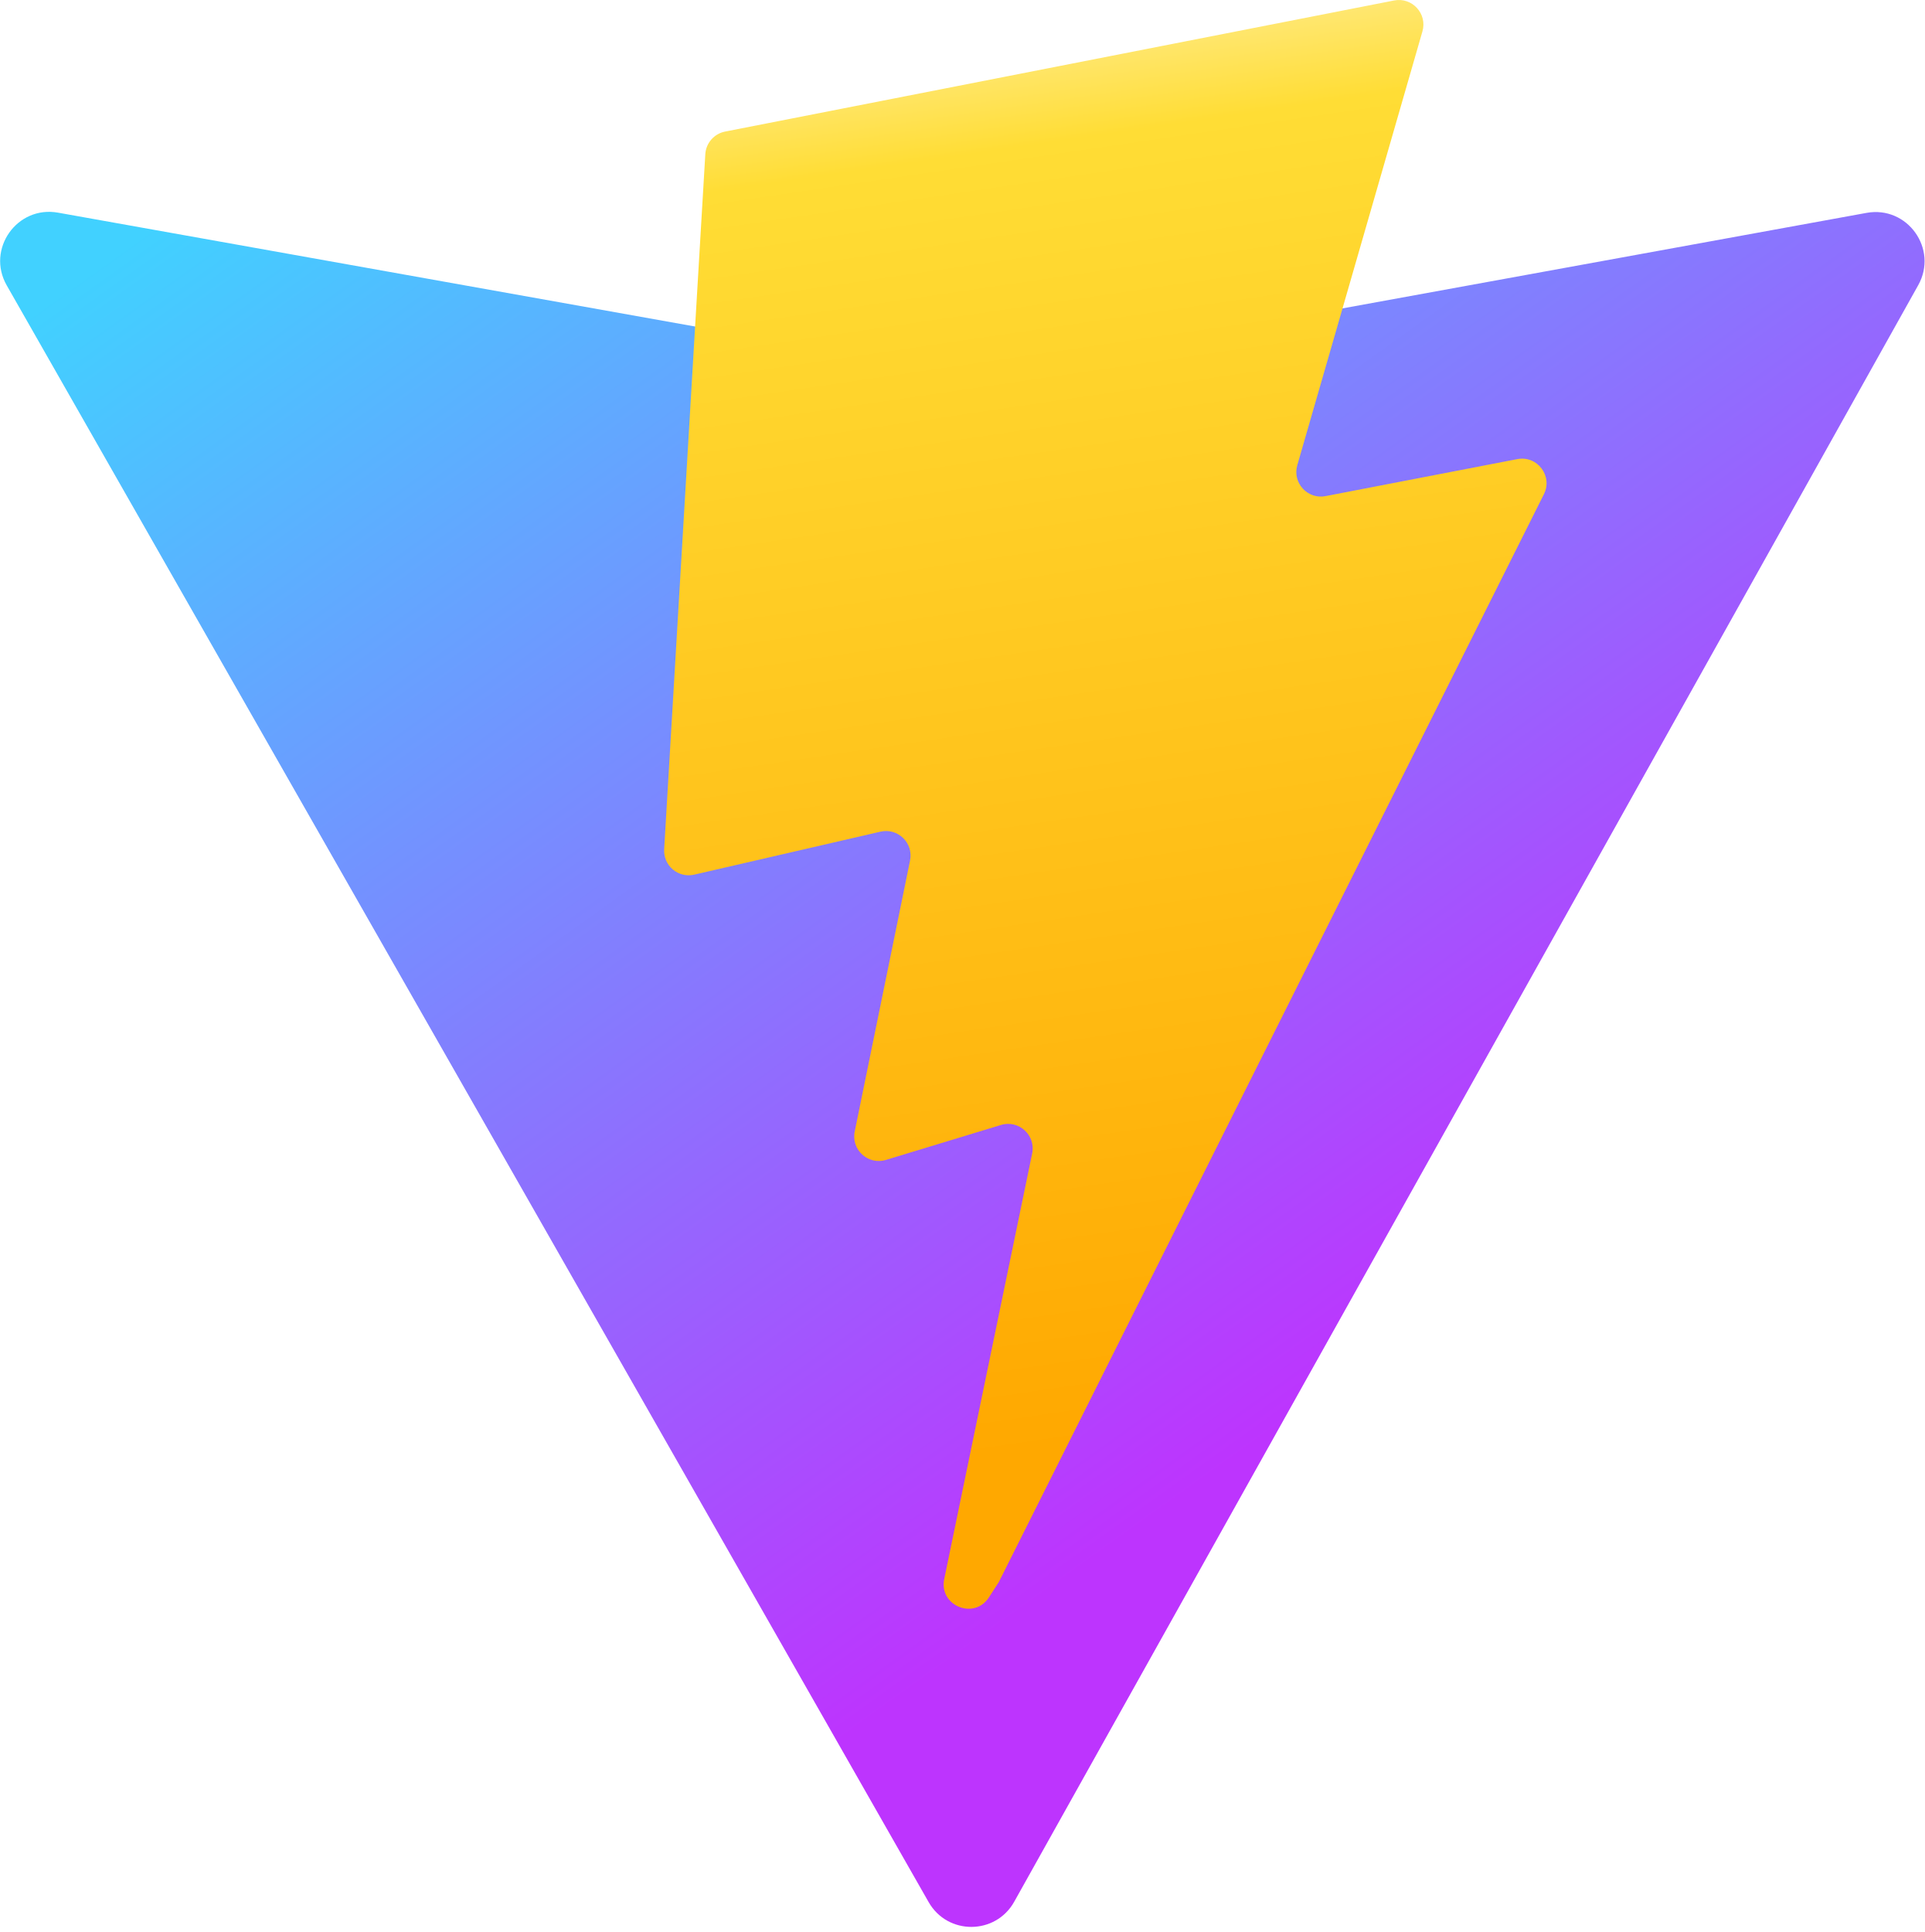
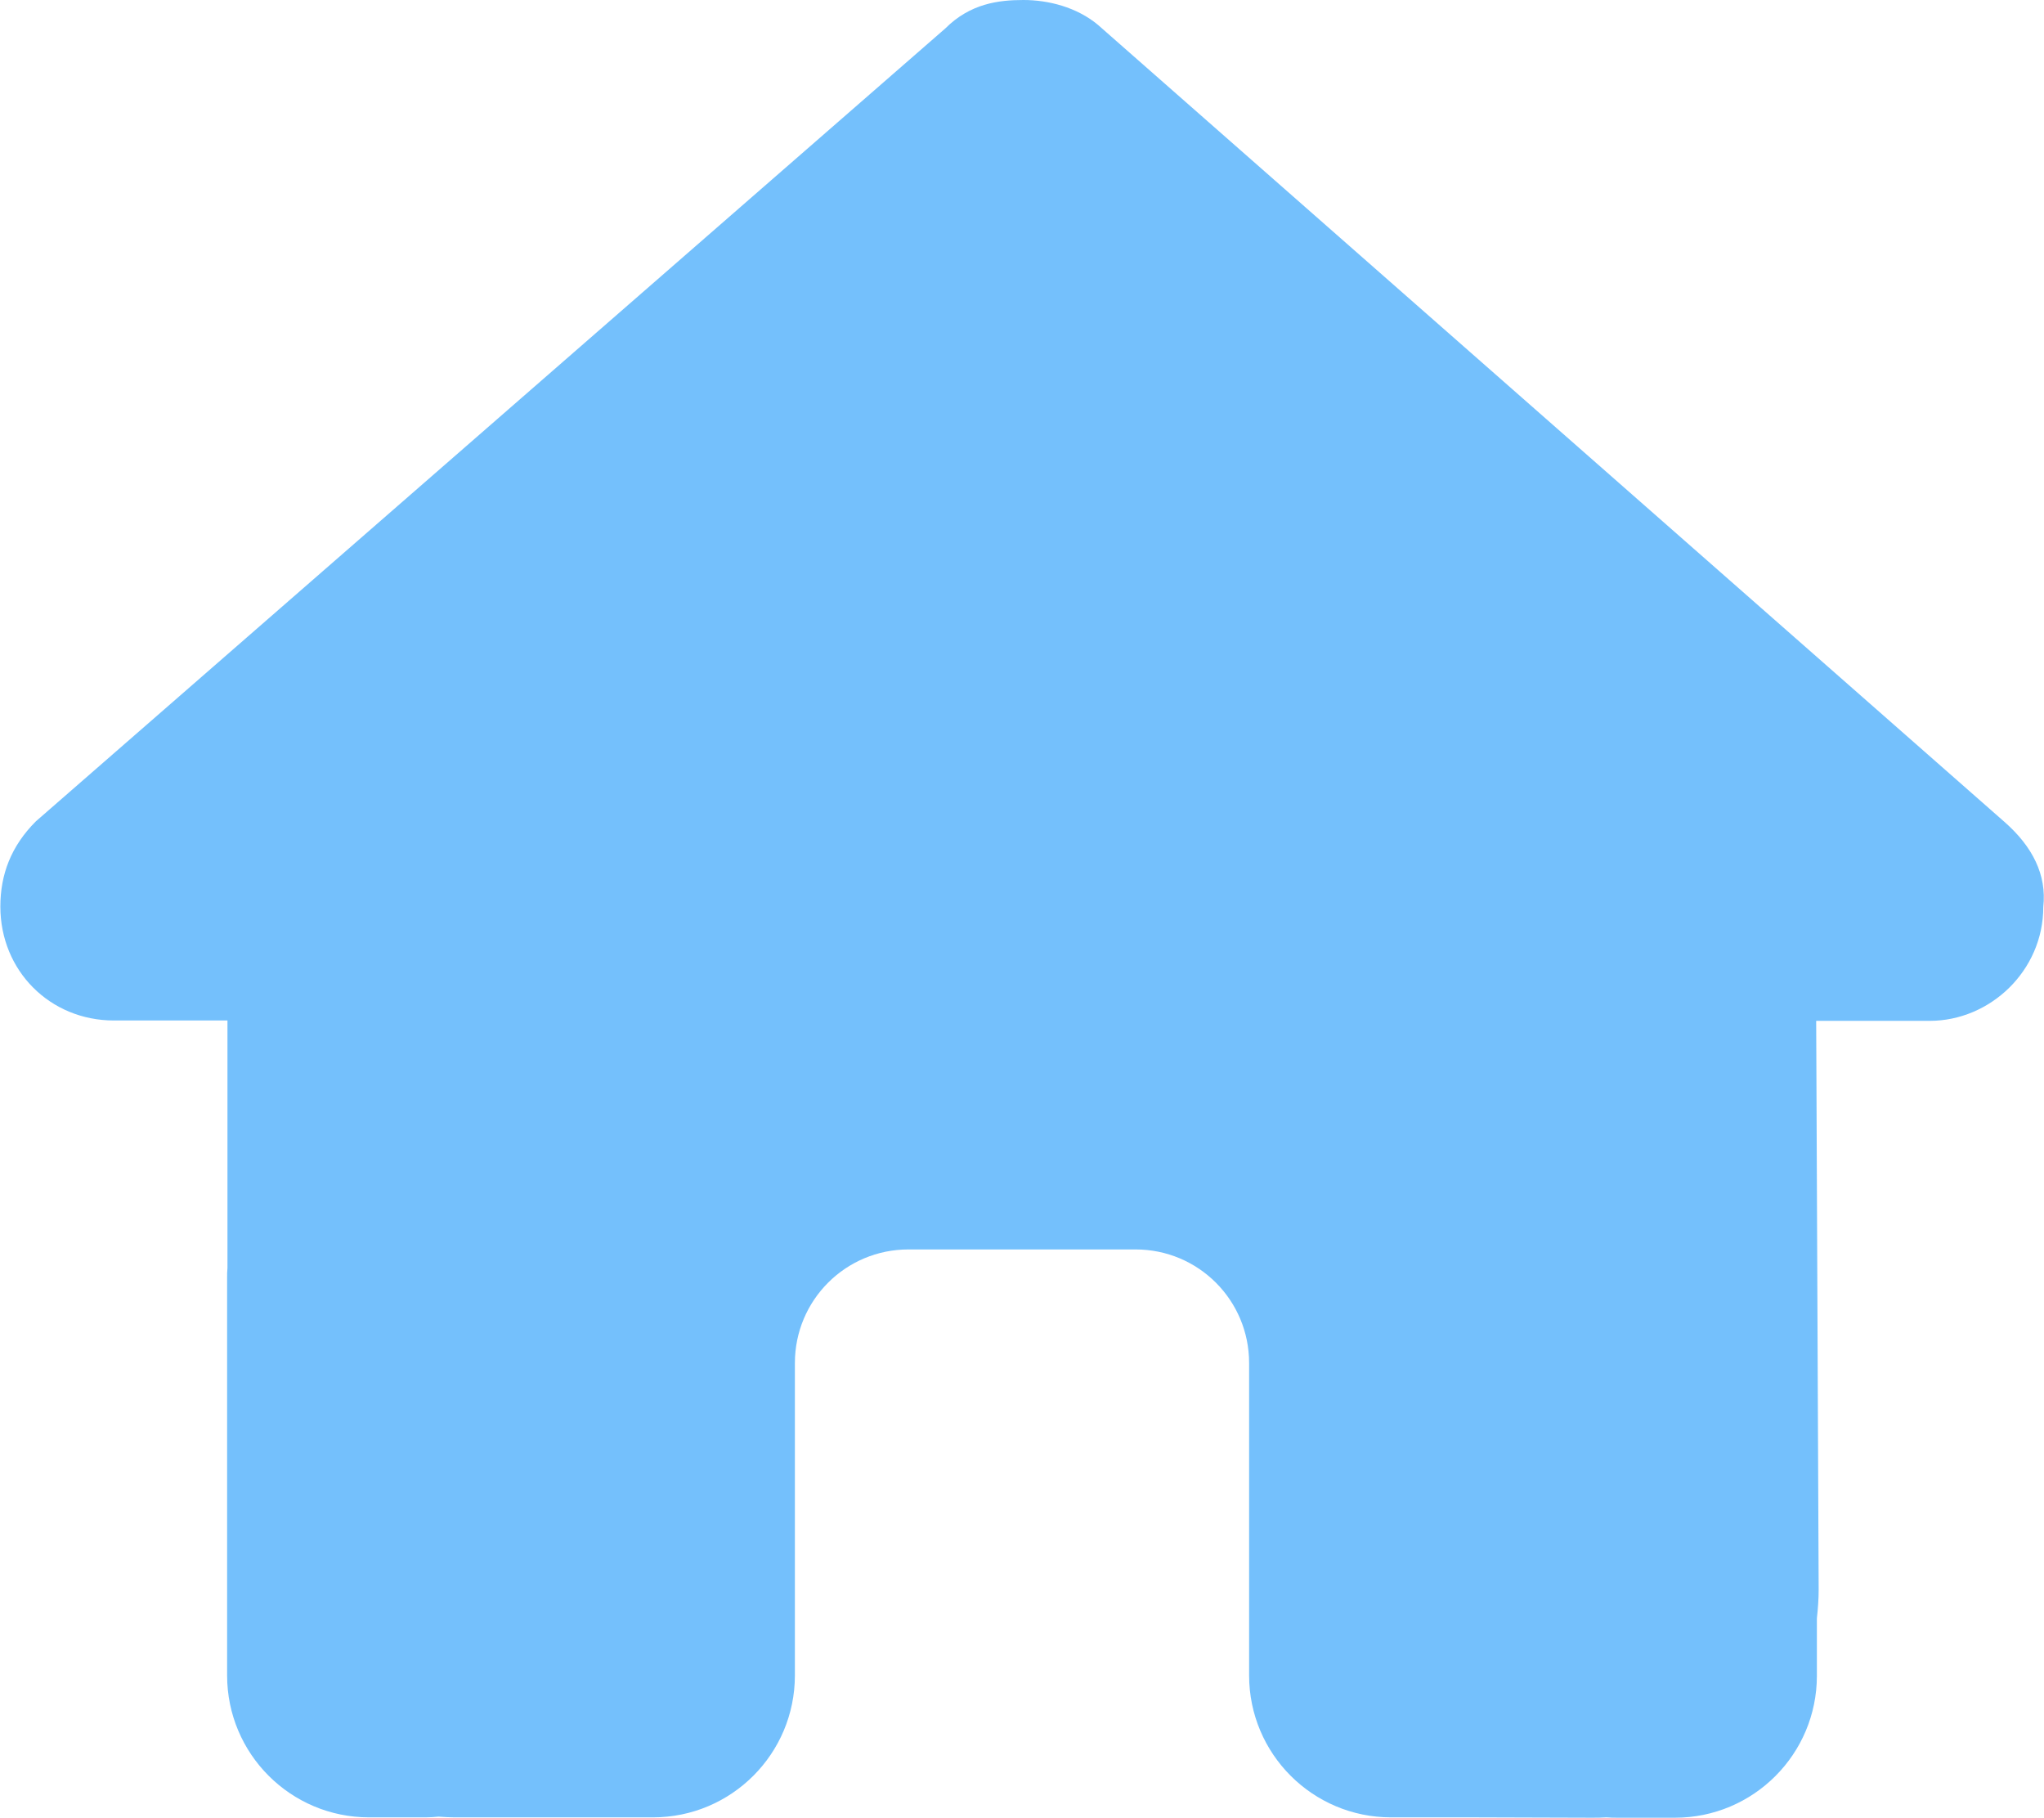
- <svg xmlns="http://www.w3.org/2000/svg" aria-hidden="true" role="img" class="iconify iconify--logos" width="31.88" height="32" preserveAspectRatio="xMidYMid meet" viewBox="0 0 256 257">
-   <defs>
-     <linearGradient id="IconifyId1813088fe1fbc01fb466" x1="-.828%" x2="57.636%" y1="7.652%" y2="78.411%">
-       <stop offset="0%" stop-color="#41D1FF" />
-       <stop offset="100%" stop-color="#BD34FE" />
-     </linearGradient>
-     <linearGradient id="IconifyId1813088fe1fbc01fb467" x1="43.376%" x2="50.316%" y1="2.242%" y2="89.03%">
-       <stop offset="0%" stop-color="#FFEA83" />
-       <stop offset="8.333%" stop-color="#FFDD35" />
-       <stop offset="100%" stop-color="#FFA800" />
-     </linearGradient>
-   </defs>
-   <path fill="url(#IconifyId1813088fe1fbc01fb466)" d="M255.153 37.938L134.897 252.976c-2.483 4.44-8.862 4.466-11.382.048L.875 37.958c-2.746-4.814 1.371-10.646 6.827-9.67l120.385 21.517a6.537 6.537 0 0 0 2.322-.004l117.867-21.483c5.438-.991 9.574 4.796 6.877 9.62Z" />
-   <path fill="url(#IconifyId1813088fe1fbc01fb467)" d="M185.432.063L96.44 17.501a3.268 3.268 0 0 0-2.634 3.014l-5.474 92.456a3.268 3.268 0 0 0 3.997 3.378l24.777-5.718c2.318-.535 4.413 1.507 3.936 3.838l-7.361 36.047c-.495 2.426 1.782 4.5 4.151 3.78l15.304-4.649c2.372-.72 4.652 1.36 4.15 3.788l-11.698 56.621c-.732 3.542 3.979 5.473 5.943 2.437l1.313-2.028l72.516-144.72c1.215-2.423-.88-5.186-3.54-4.672l-25.505 4.922c-2.396.462-4.435-1.77-3.759-4.114l16.646-57.705c.677-2.35-1.37-4.583-3.769-4.113Z" />
+ <svg xmlns="http://www.w3.org/2000/svg" viewBox="0 0 576 512">
+   <path fill="#74C0FC" d="M575.8 255.5c0 18-15 32.1-32 32.1l-32 0 .7 160.2c0 2.7-.2 5.4-.5 8.1l0 16.2c0 22.1-17.9 40-40 40l-16 0c-1.1 0-2.2 0-3.3-.1c-1.4 .1-2.8 .1-4.2 .1L416 512l-24 0c-22.1 0-40-17.9-40-40l0-24 0-64c0-17.7-14.3-32-32-32l-64 0c-17.7 0-32 14.3-32 32l0 64 0 24c0 22.1-17.9 40-40 40l-24 0-31.9 0c-1.5 0-3-.1-4.5-.2c-1.2 .1-2.4 .2-3.6 .2l-16 0c-22.1 0-40-17.9-40-40l0-112c0-.9 0-1.9 .1-2.8l0-69.7-32 0c-18 0-32-14-32-32.1c0-9 3-17 10-24L266.4 8c7-7 15-8 22-8s15 2 21 7L564.8 231.5c8 7 12 15 11 24z" />
</svg>
